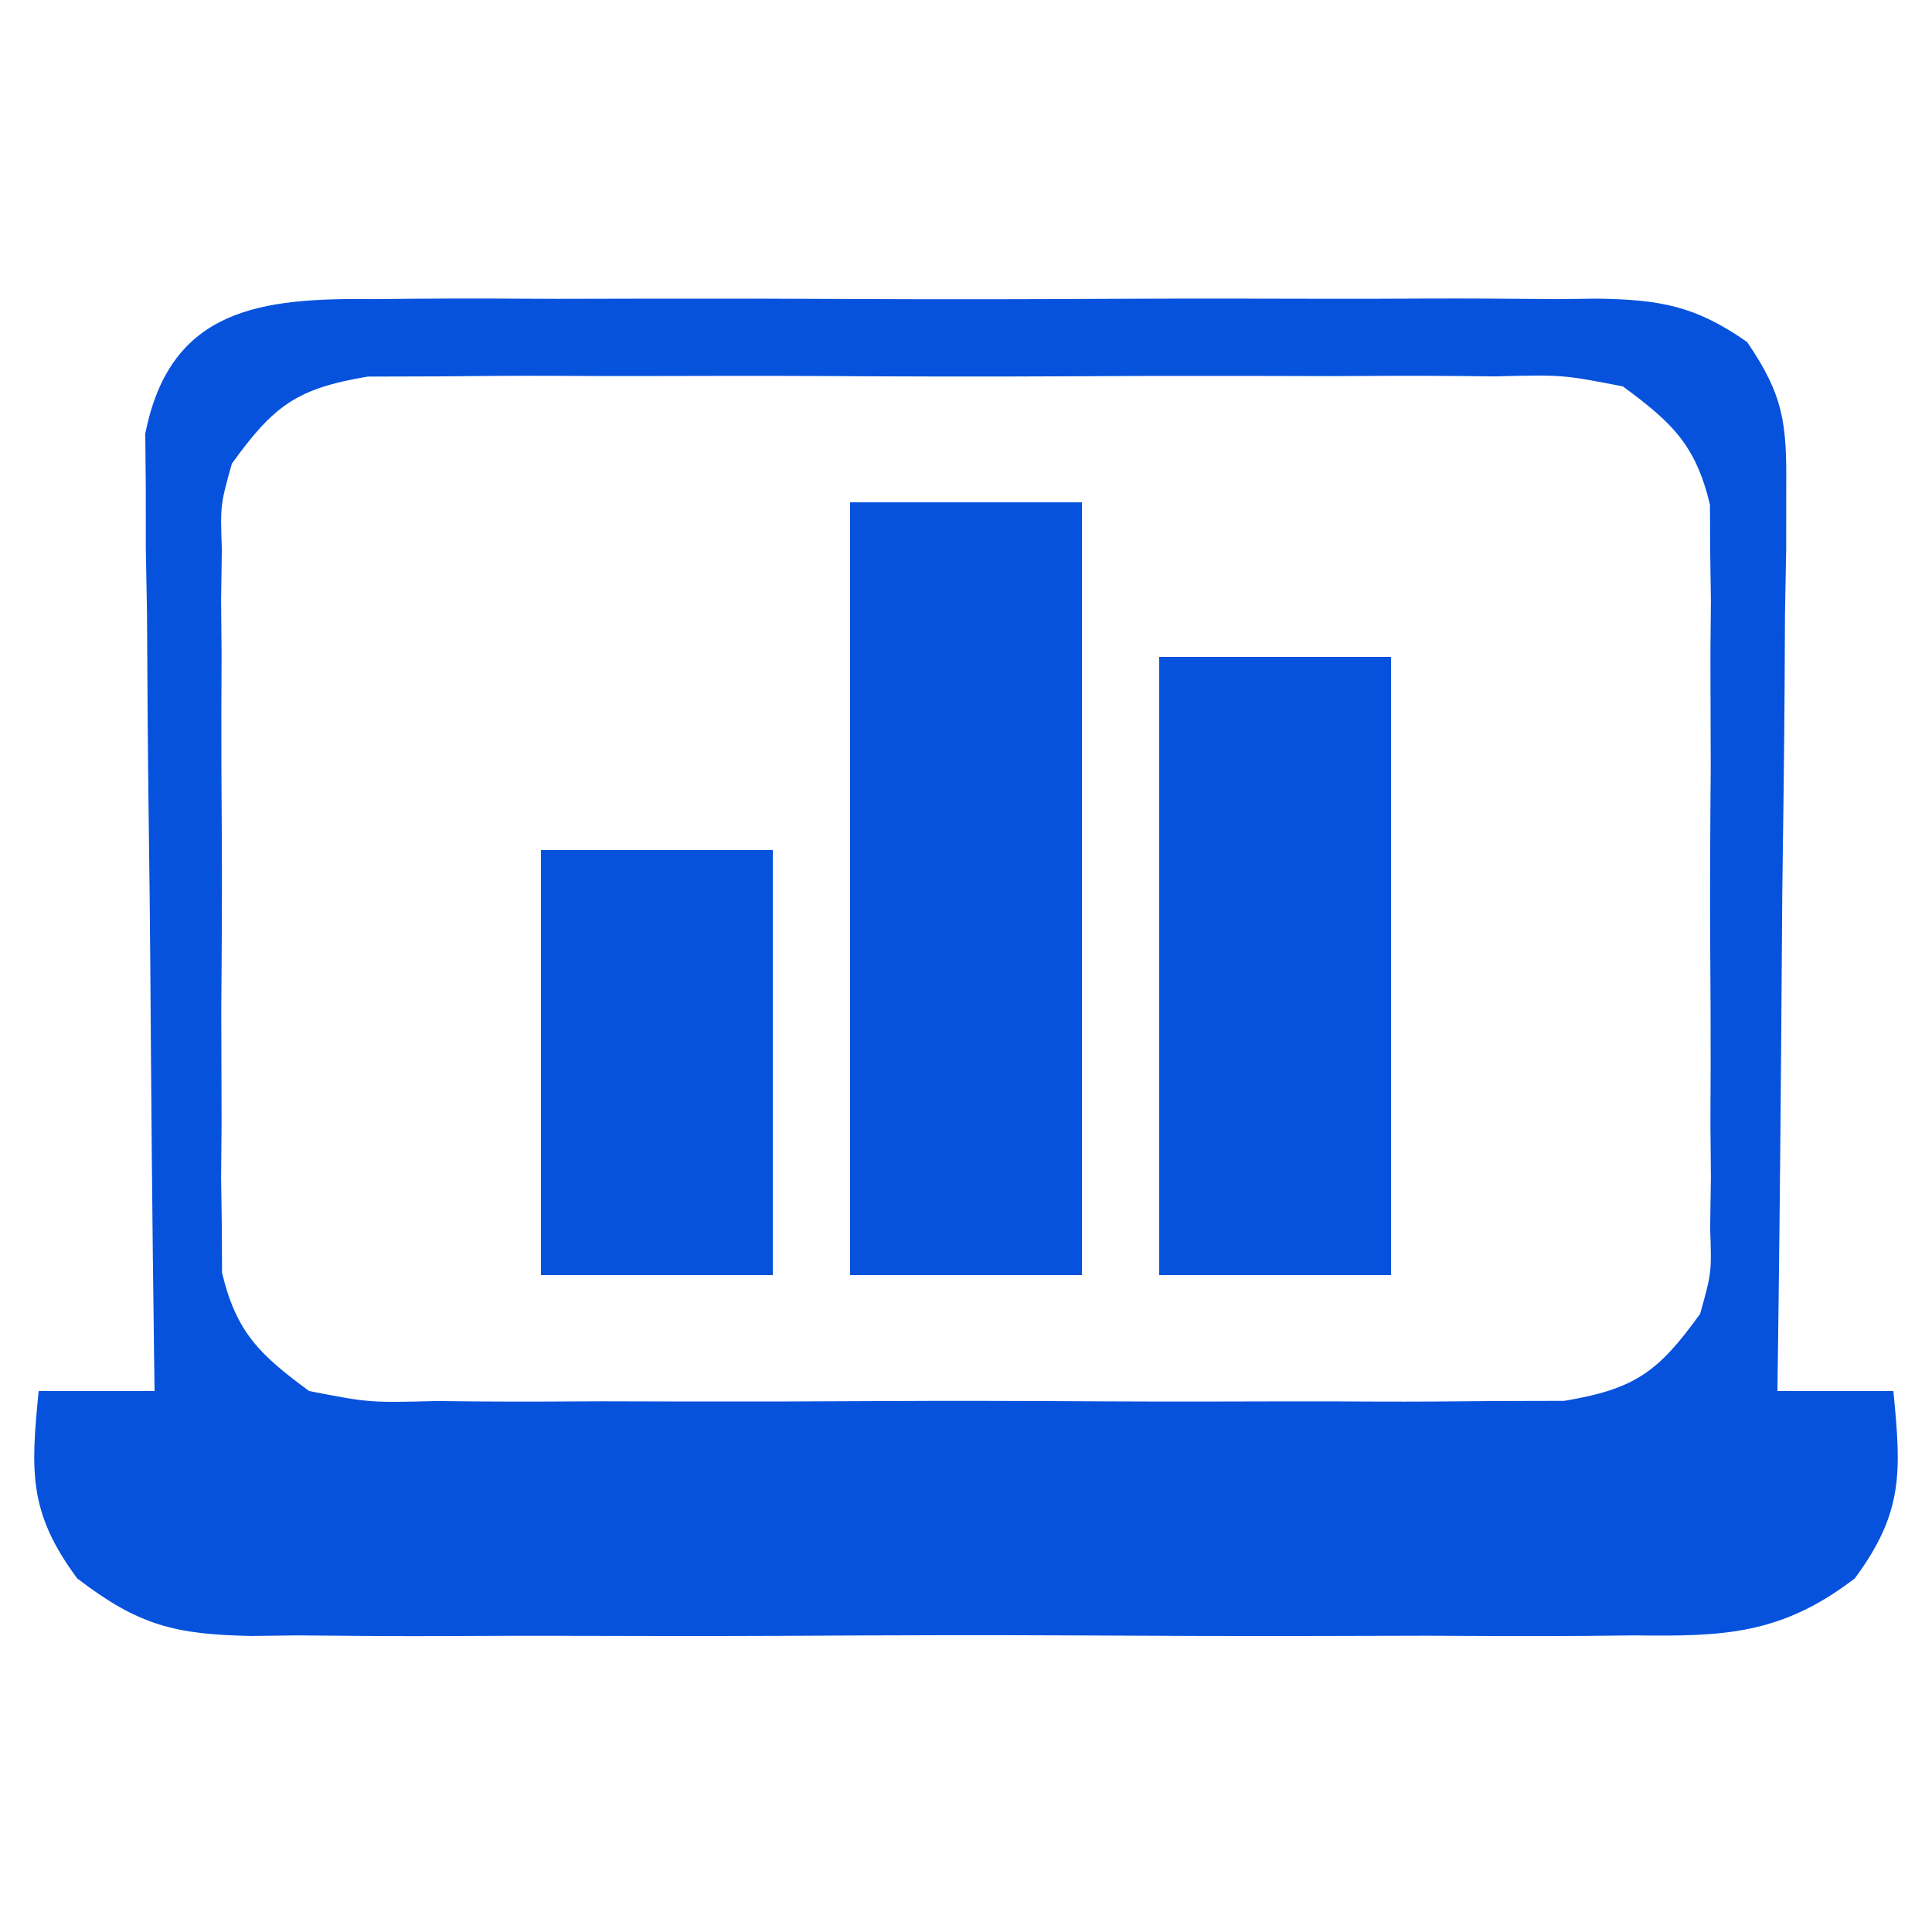
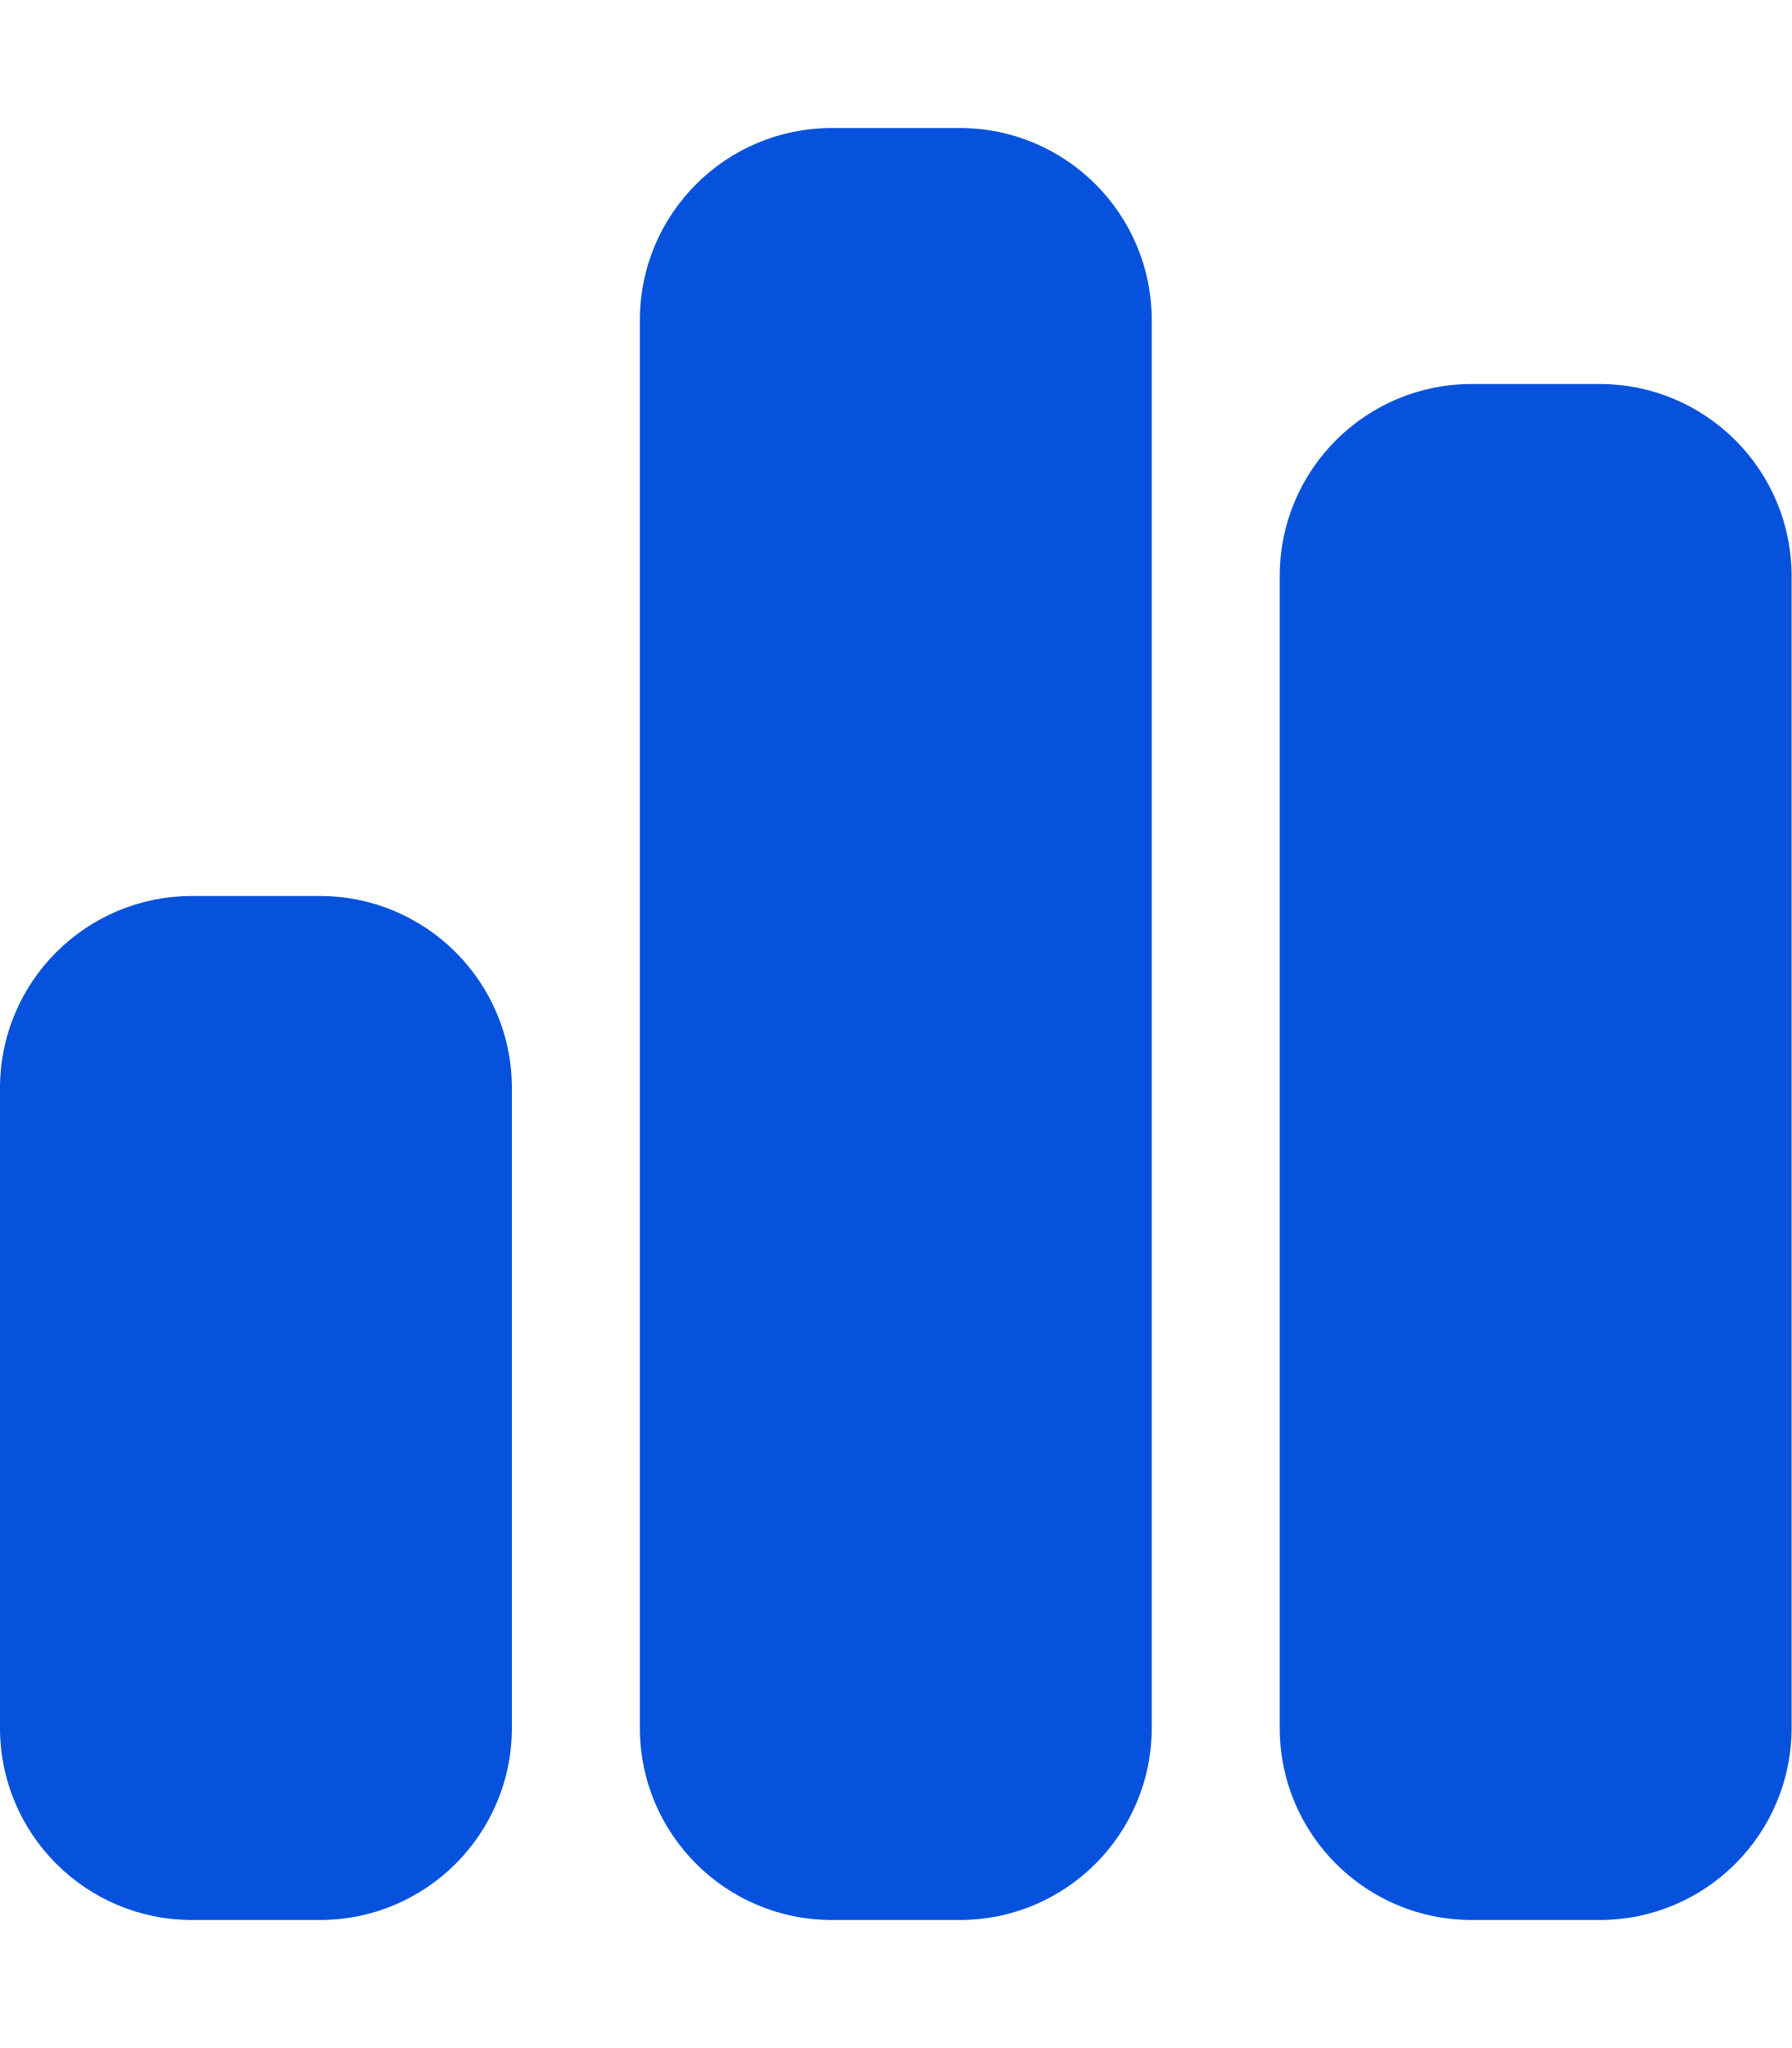
- <svg xmlns="http://www.w3.org/2000/svg" width="100" height="100">
-   <path d="M0 0 C0.735 -0.007 1.471 -0.014 2.229 -0.021 C4.655 -0.039 7.081 -0.027 9.508 -0.014 C11.196 -0.016 12.885 -0.02 14.574 -0.025 C18.111 -0.031 21.648 -0.023 25.186 -0.004 C29.719 0.019 34.251 0.006 38.784 -0.018 C42.27 -0.033 45.757 -0.028 49.243 -0.018 C50.915 -0.015 52.586 -0.018 54.257 -0.028 C56.594 -0.038 58.929 -0.022 61.266 0 C61.956 -0.008 62.646 -0.016 63.357 -0.025 C66.582 0.032 68.4 0.354 71.065 2.223 C72.95 4.981 73.119 6.426 73.087 9.745 C73.087 10.786 73.086 11.827 73.086 12.899 C73.065 14.016 73.045 15.133 73.023 16.283 C73.018 17.432 73.012 18.58 73.006 19.764 C72.984 23.432 72.934 27.099 72.883 30.768 C72.863 33.255 72.844 35.742 72.828 38.229 C72.784 44.325 72.717 50.421 72.633 56.518 C74.613 56.518 76.593 56.518 78.633 56.518 C79.041 60.68 79.17 62.792 76.637 66.215 C72.831 69.132 69.858 69.224 65.25 69.165 C64.418 69.173 63.587 69.182 62.73 69.191 C59.989 69.213 57.249 69.199 54.508 69.182 C52.599 69.185 50.69 69.19 48.781 69.196 C44.783 69.204 40.785 69.193 36.787 69.169 C31.665 69.141 26.545 69.157 21.423 69.187 C17.482 69.205 13.541 69.2 9.6 69.187 C7.712 69.183 5.824 69.187 3.935 69.199 C1.295 69.212 -1.344 69.192 -3.984 69.165 C-4.763 69.175 -5.541 69.185 -6.343 69.195 C-10.311 69.118 -12.187 68.656 -15.372 66.215 C-17.904 62.792 -17.775 60.68 -17.367 56.518 C-15.387 56.518 -13.407 56.518 -11.367 56.518 C-11.376 55.875 -11.385 55.232 -11.394 54.57 C-11.483 47.887 -11.543 41.204 -11.587 34.521 C-11.607 32.026 -11.634 29.531 -11.669 27.036 C-11.717 23.452 -11.74 19.868 -11.758 16.283 C-11.778 15.166 -11.799 14.05 -11.82 12.899 C-11.821 11.858 -11.821 10.817 -11.821 9.745 C-11.83 8.83 -11.839 7.915 -11.848 6.973 C-10.566 0.426 -5.806 -0.068 0 0 Z M-7.367 8.518 C-7.963 10.652 -7.963 10.652 -7.885 12.947 C-7.897 13.815 -7.91 14.683 -7.923 15.577 C-7.915 16.506 -7.907 17.435 -7.898 18.393 C-7.902 19.354 -7.906 20.316 -7.91 21.306 C-7.913 23.337 -7.905 25.368 -7.889 27.398 C-7.867 30.507 -7.888 33.613 -7.914 36.721 C-7.911 38.695 -7.906 40.669 -7.898 42.643 C-7.907 43.572 -7.915 44.501 -7.923 45.458 C-7.91 46.326 -7.898 47.194 -7.885 48.088 C-7.882 48.849 -7.878 49.609 -7.875 50.393 C-7.135 53.491 -5.917 54.639 -3.367 56.518 C-0.253 57.123 -0.253 57.123 3.266 57.035 C4.252 57.046 4.252 57.046 5.258 57.056 C7.425 57.074 9.591 57.062 11.758 57.049 C13.267 57.052 14.776 57.055 16.286 57.06 C19.446 57.066 22.607 57.058 25.768 57.039 C29.816 57.016 33.864 57.029 37.913 57.053 C41.029 57.068 44.145 57.063 47.261 57.053 C48.753 57.05 50.246 57.053 51.739 57.063 C53.826 57.073 55.912 57.057 58 57.035 C59.187 57.032 60.374 57.029 61.597 57.026 C65.278 56.41 66.467 55.523 68.633 52.518 C69.229 50.383 69.229 50.383 69.15 48.088 C69.163 47.22 69.176 46.352 69.189 45.458 C69.181 44.529 69.172 43.6 69.164 42.643 C69.168 41.681 69.172 40.72 69.176 39.729 C69.178 37.698 69.171 35.667 69.154 33.637 C69.133 30.529 69.154 27.423 69.18 24.314 C69.177 22.34 69.172 20.367 69.164 18.393 C69.172 17.463 69.18 16.534 69.189 15.577 C69.176 14.709 69.163 13.841 69.15 12.947 C69.147 12.187 69.144 11.426 69.141 10.642 C68.4 7.544 67.182 6.396 64.633 4.518 C61.519 3.912 61.519 3.912 58 4 C57.014 3.989 57.014 3.989 56.008 3.979 C53.841 3.961 51.675 3.973 49.508 3.986 C47.999 3.984 46.489 3.98 44.98 3.975 C41.819 3.969 38.659 3.977 35.498 3.996 C31.449 4.019 27.401 4.006 23.352 3.982 C20.236 3.967 17.121 3.972 14.005 3.982 C12.512 3.985 11.019 3.982 9.527 3.972 C7.439 3.962 5.353 3.978 3.266 4 C2.079 4.003 0.891 4.006 -0.332 4.01 C-4.013 4.626 -5.201 5.512 -7.367 8.518 Z " fill="#0652DD" transform="translate(19.36719,15.48242)" />
-   <path d="M0 0 C3.96 0 7.92 0 12 0 C12 13.2 12 26.4 12 40 C8.04 40 4.08 40 0 40 C0 26.8 0 13.6 0 0 Z " fill="#0652DD" transform="translate(44,26)" />
-   <path d="M0 0 C3.96 0 7.92 0 12 0 C12 10.56 12 21.12 12 32 C8.04 32 4.08 32 0 32 C0 21.44 0 10.88 0 0 Z " fill="#0652DD" transform="translate(60,34)" />
-   <path d="M0 0 C3.96 0 7.92 0 12 0 C12 7.26 12 14.52 12 22 C8.04 22 4.08 22 0 22 C0 14.74 0 7.48 0 0 Z " fill="#0652DD" transform="translate(28,44)" />
+ <svg xmlns="http://www.w3.org/2000/svg" viewBox="0 0 448 512" fill="#0652DD">
+   <path d="M160 80c0-26.5 21.5-48 48-48l32 0c26.5 0 48 21.5 48 48l0 352c0 26.5-21.5 48-48 48l-32 0c-26.5 0-48-21.5-48-48l0-352zM0 272c0-26.5 21.5-48 48-48l32 0c26.5 0 48 21.5 48 48l0 160c0 26.5-21.5 48-48 48l-32 0c-26.5 0-48-21.5-48-48L0 272zM368 96l32 0c26.5 0 48 21.5 48 48l0 288c0 26.5-21.5 48-48 48l-32 0c-26.5 0-48-21.5-48-48l0-288c0-26.5 21.5-48 48-48z" />
</svg>
